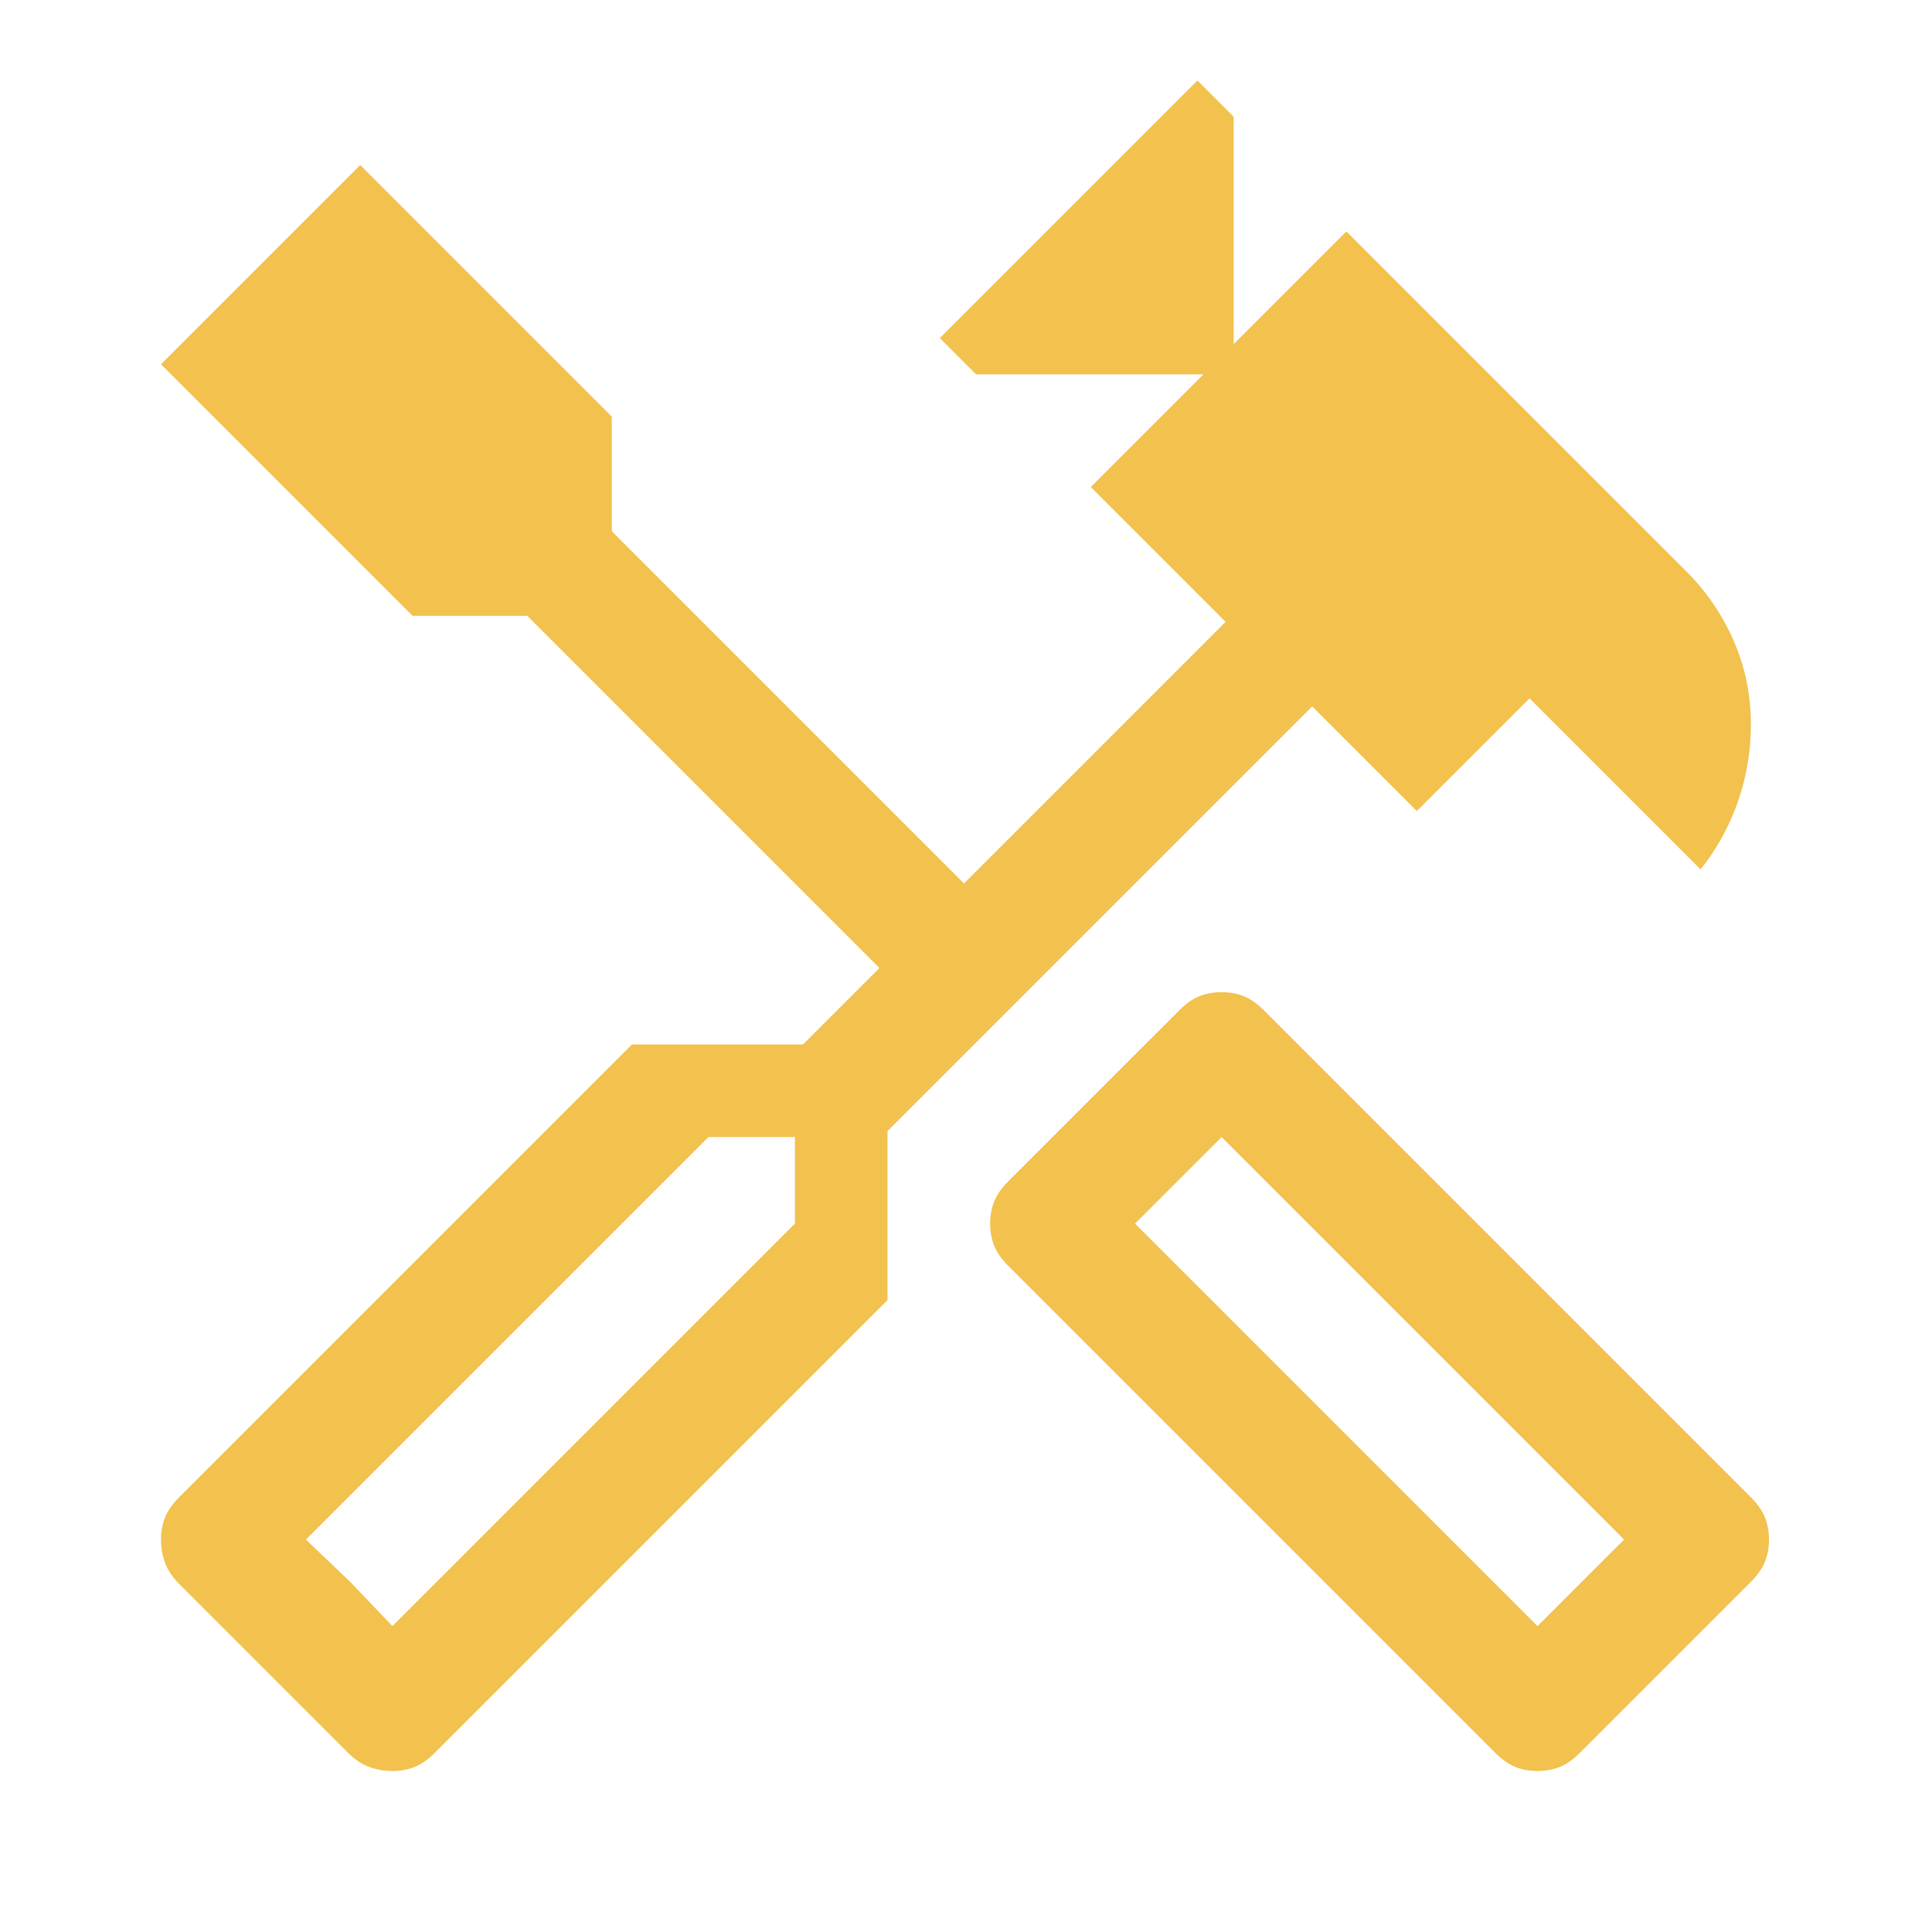
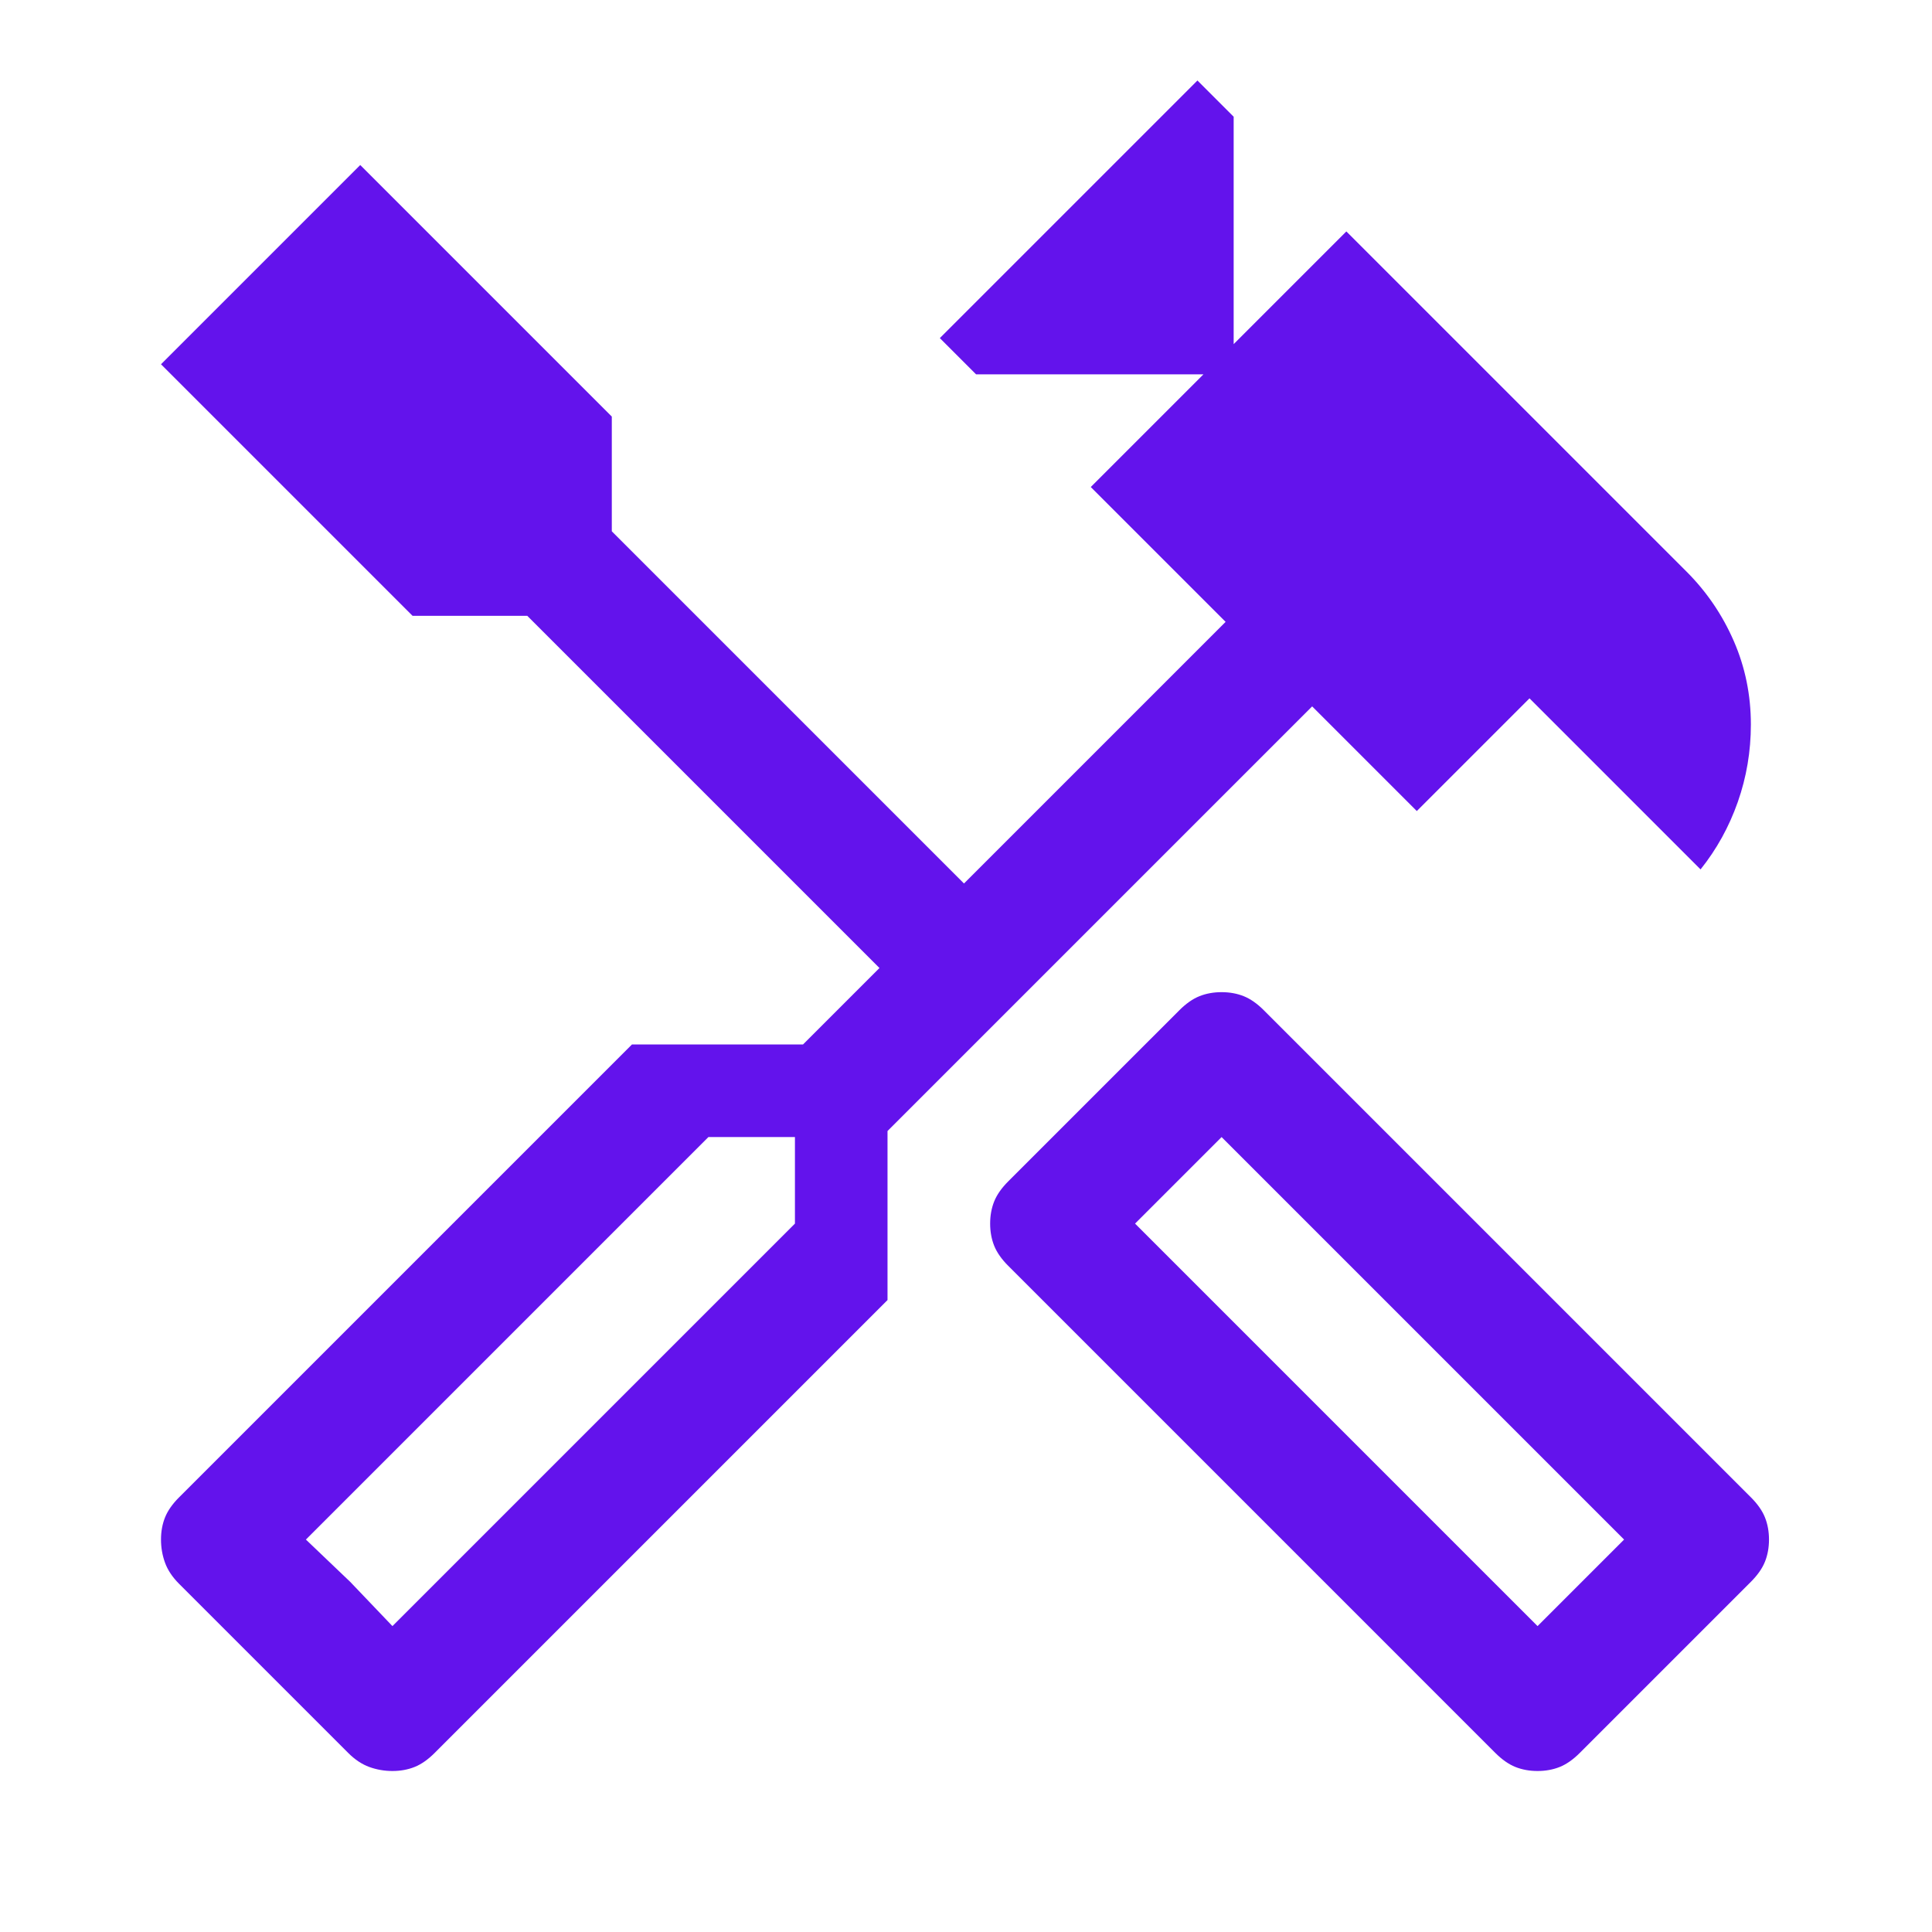
- <svg xmlns="http://www.w3.org/2000/svg" height="48px" viewBox="0 -960 960 960" width="48px" fill="#f2c14e">
-   <path d="M764-80q-6 0-11-2t-10-7L501-331q-5-5-7-10t-2-11q0-6 2-11t7-10l85-85q5-5 10-7t11-2q6 0 11 2t10 7l242 242q5 5 7 10t2 11q0 6-2 11t-7 10l-85 85q-5 5-10 7t-11 2Zm0-72 43-43-200-200-43 43 200 200ZM195-80q-6 0-11.5-2T173-89l-84-84q-5-5-7-10.5T80-195q0-6 2-11t7-10l225-225h85l38-38-175-175h-57L80-779l99-99 125 125v57l175 175 130-130-67-67 56-56H485l-18-18 128-128 18 18v113l56-56 169 169q15 15 23.5 34.5T870-600q0 20-6.5 38.5T845-528l-85-85-56 56-52-52-211 211v84L216-89q-5 5-10 7t-11 2Zm0-72 200-200v-43h-43L152-195l43 43Zm0 0-43-43 22 21 21 22Zm569 0 43-43-43 43Z" />
+ <svg xmlns="http://www.w3.org/2000/svg" height="48px" viewBox="0 -960 960 960" width="48px" fill="#6313ec">
+   <path d="M753-82q-5-2-10-7L501-331q-5-5-7-10t-2-11q0-6 2-11t7-10l85-85q5-5 10-7t11-2q6 0 11 2t10 7l242 242q5 5 7 10t2 11q0 6-2 11t-7 10l-85 85q-5 5-10 7t-11 2q-6 0-11-2Zm11-70 43-43-200-200-43 43 200 200ZM183.5-82q-5.5-2-10.5-7l-84-84q-5-5-7-10.5T80-195q0-6 2-11t7-10l225-225h85l38-38-175-175h-57L80-779l99-99 125 125v57l175 175 130-130-67-67 56-56H485l-18-18 128-128 18 18v113l56-56 169 169q15 15 23.5 34.5T870-600q0 20-6.5 38.5T845-528l-85-85-56 56-52-52-211 211v84L216-89q-5 5-10 7t-11 2q-6 0-11.5-2Zm11.5-70 200-200v-43h-43L152-195l43 43Zm0 0-43-43 22 21 21 22Zm569 0 43-43-43 43Z" />
</svg>
